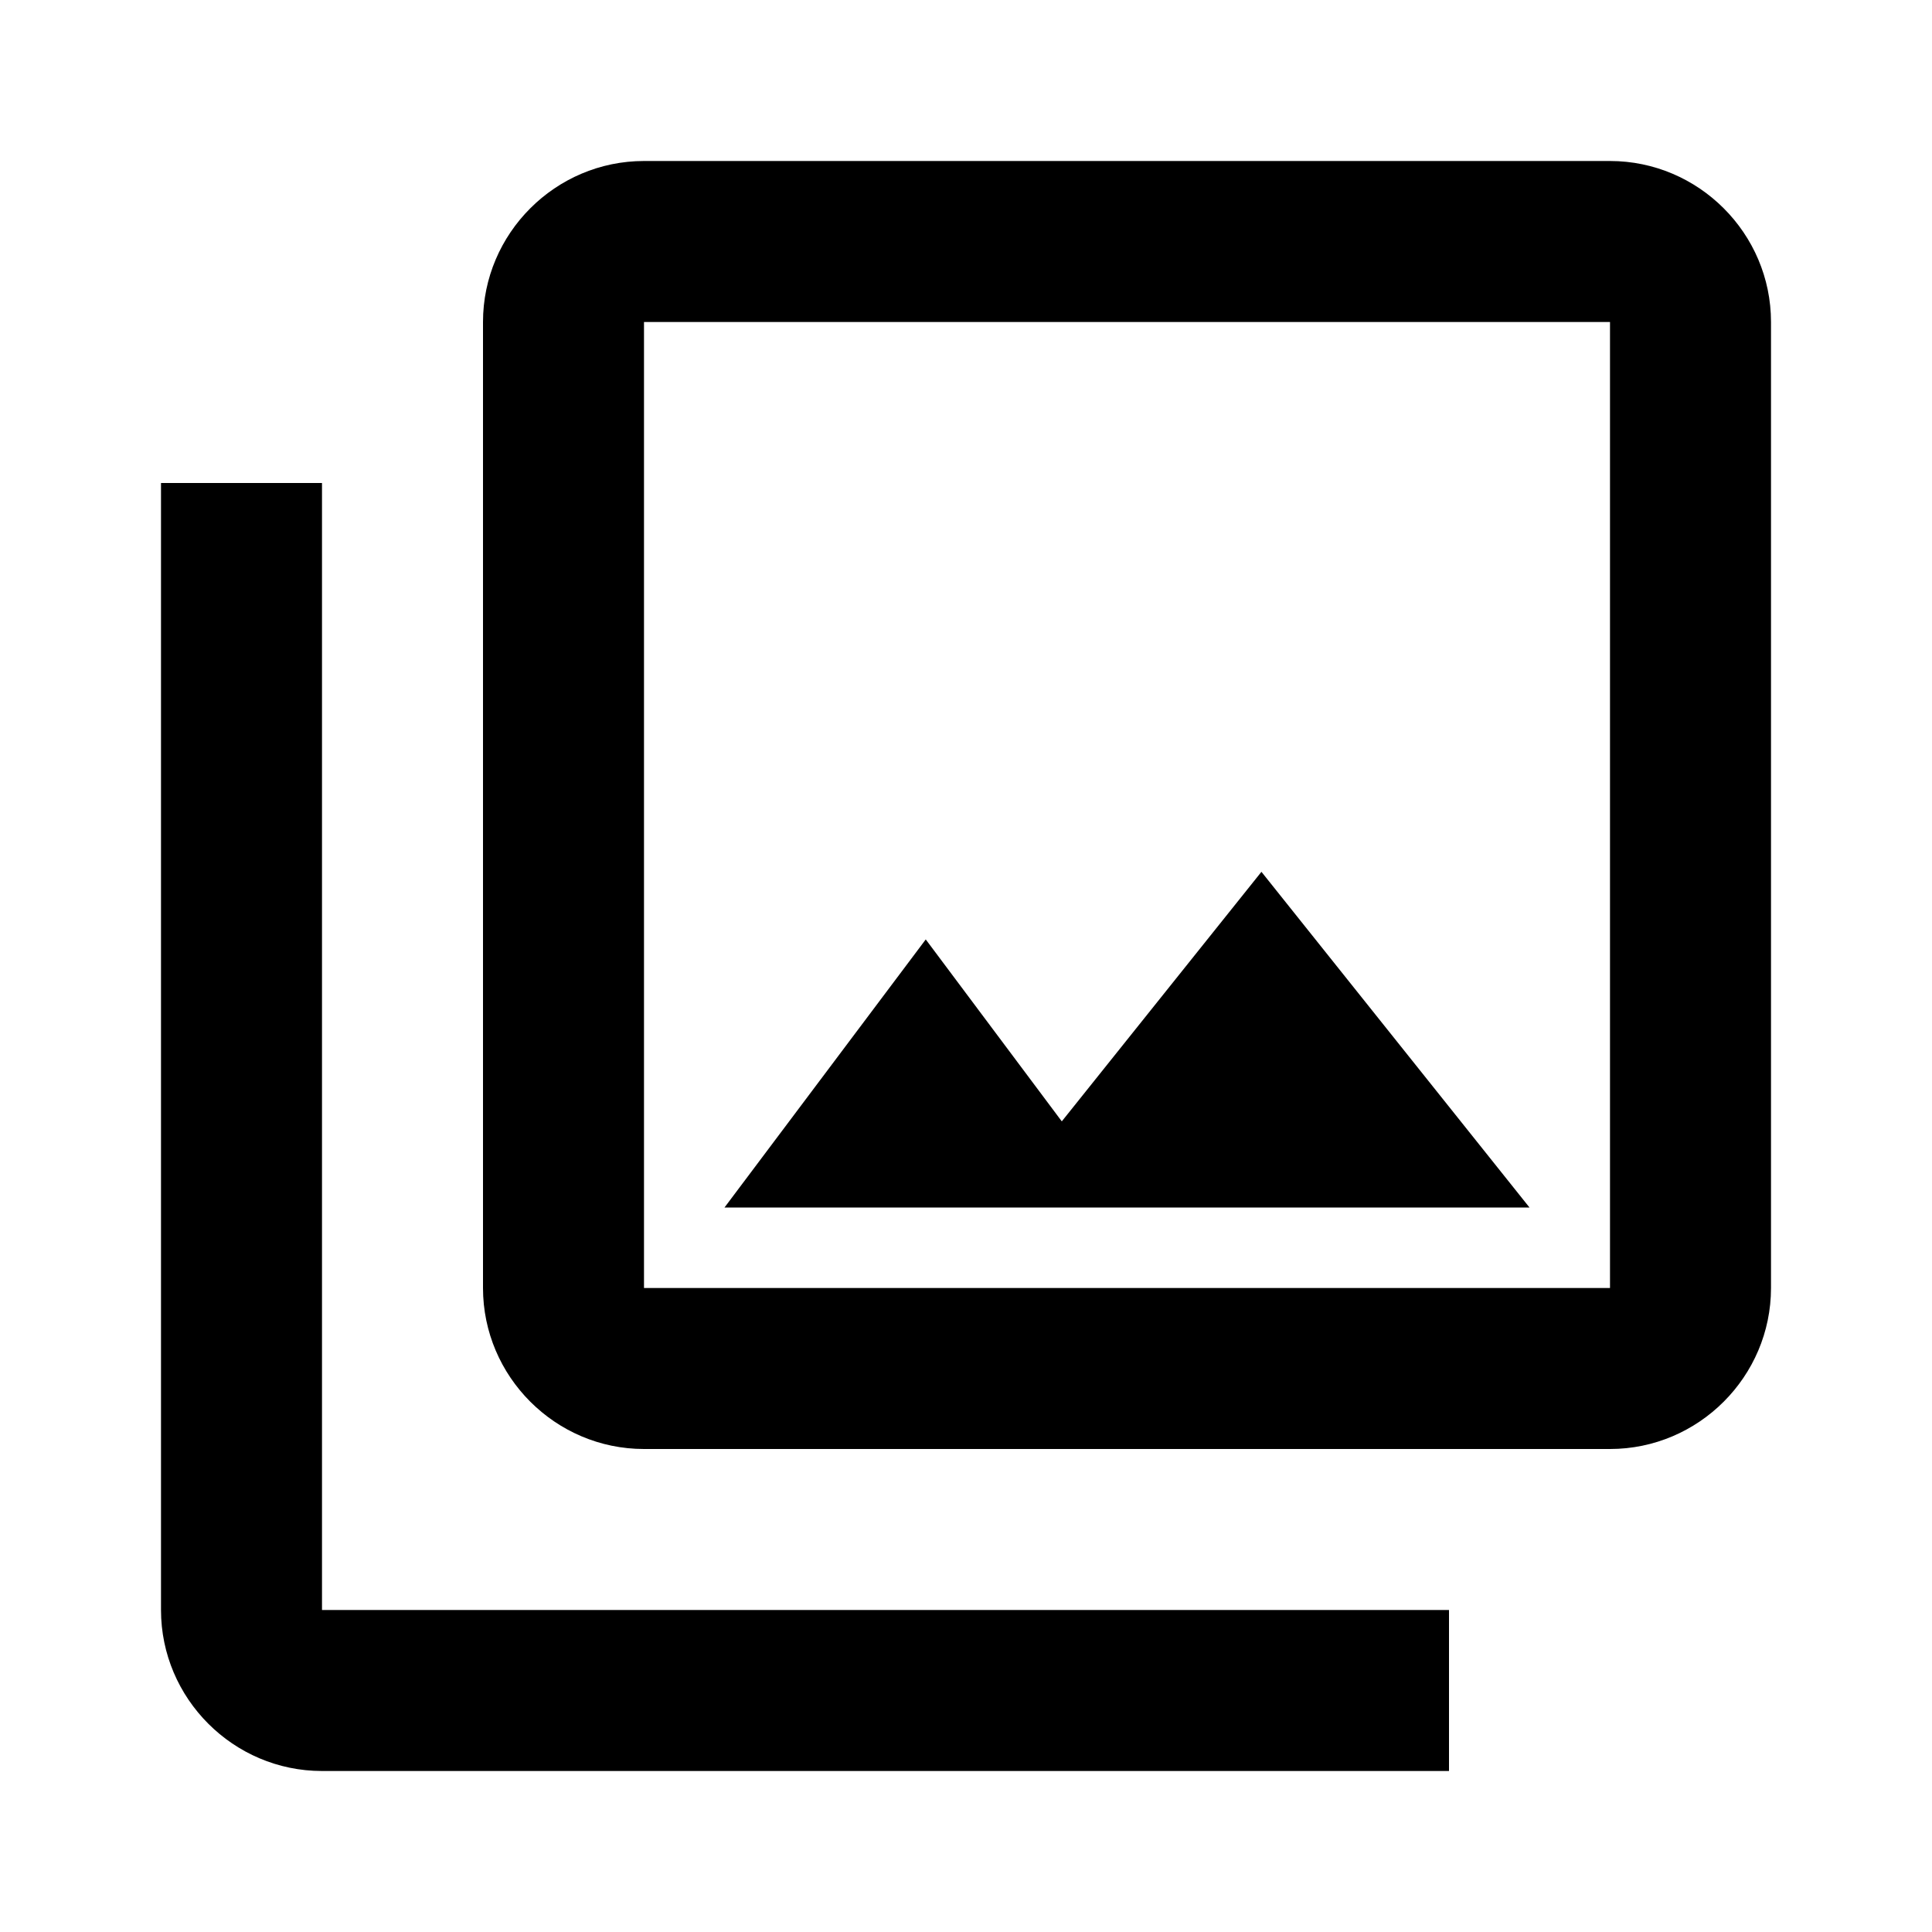
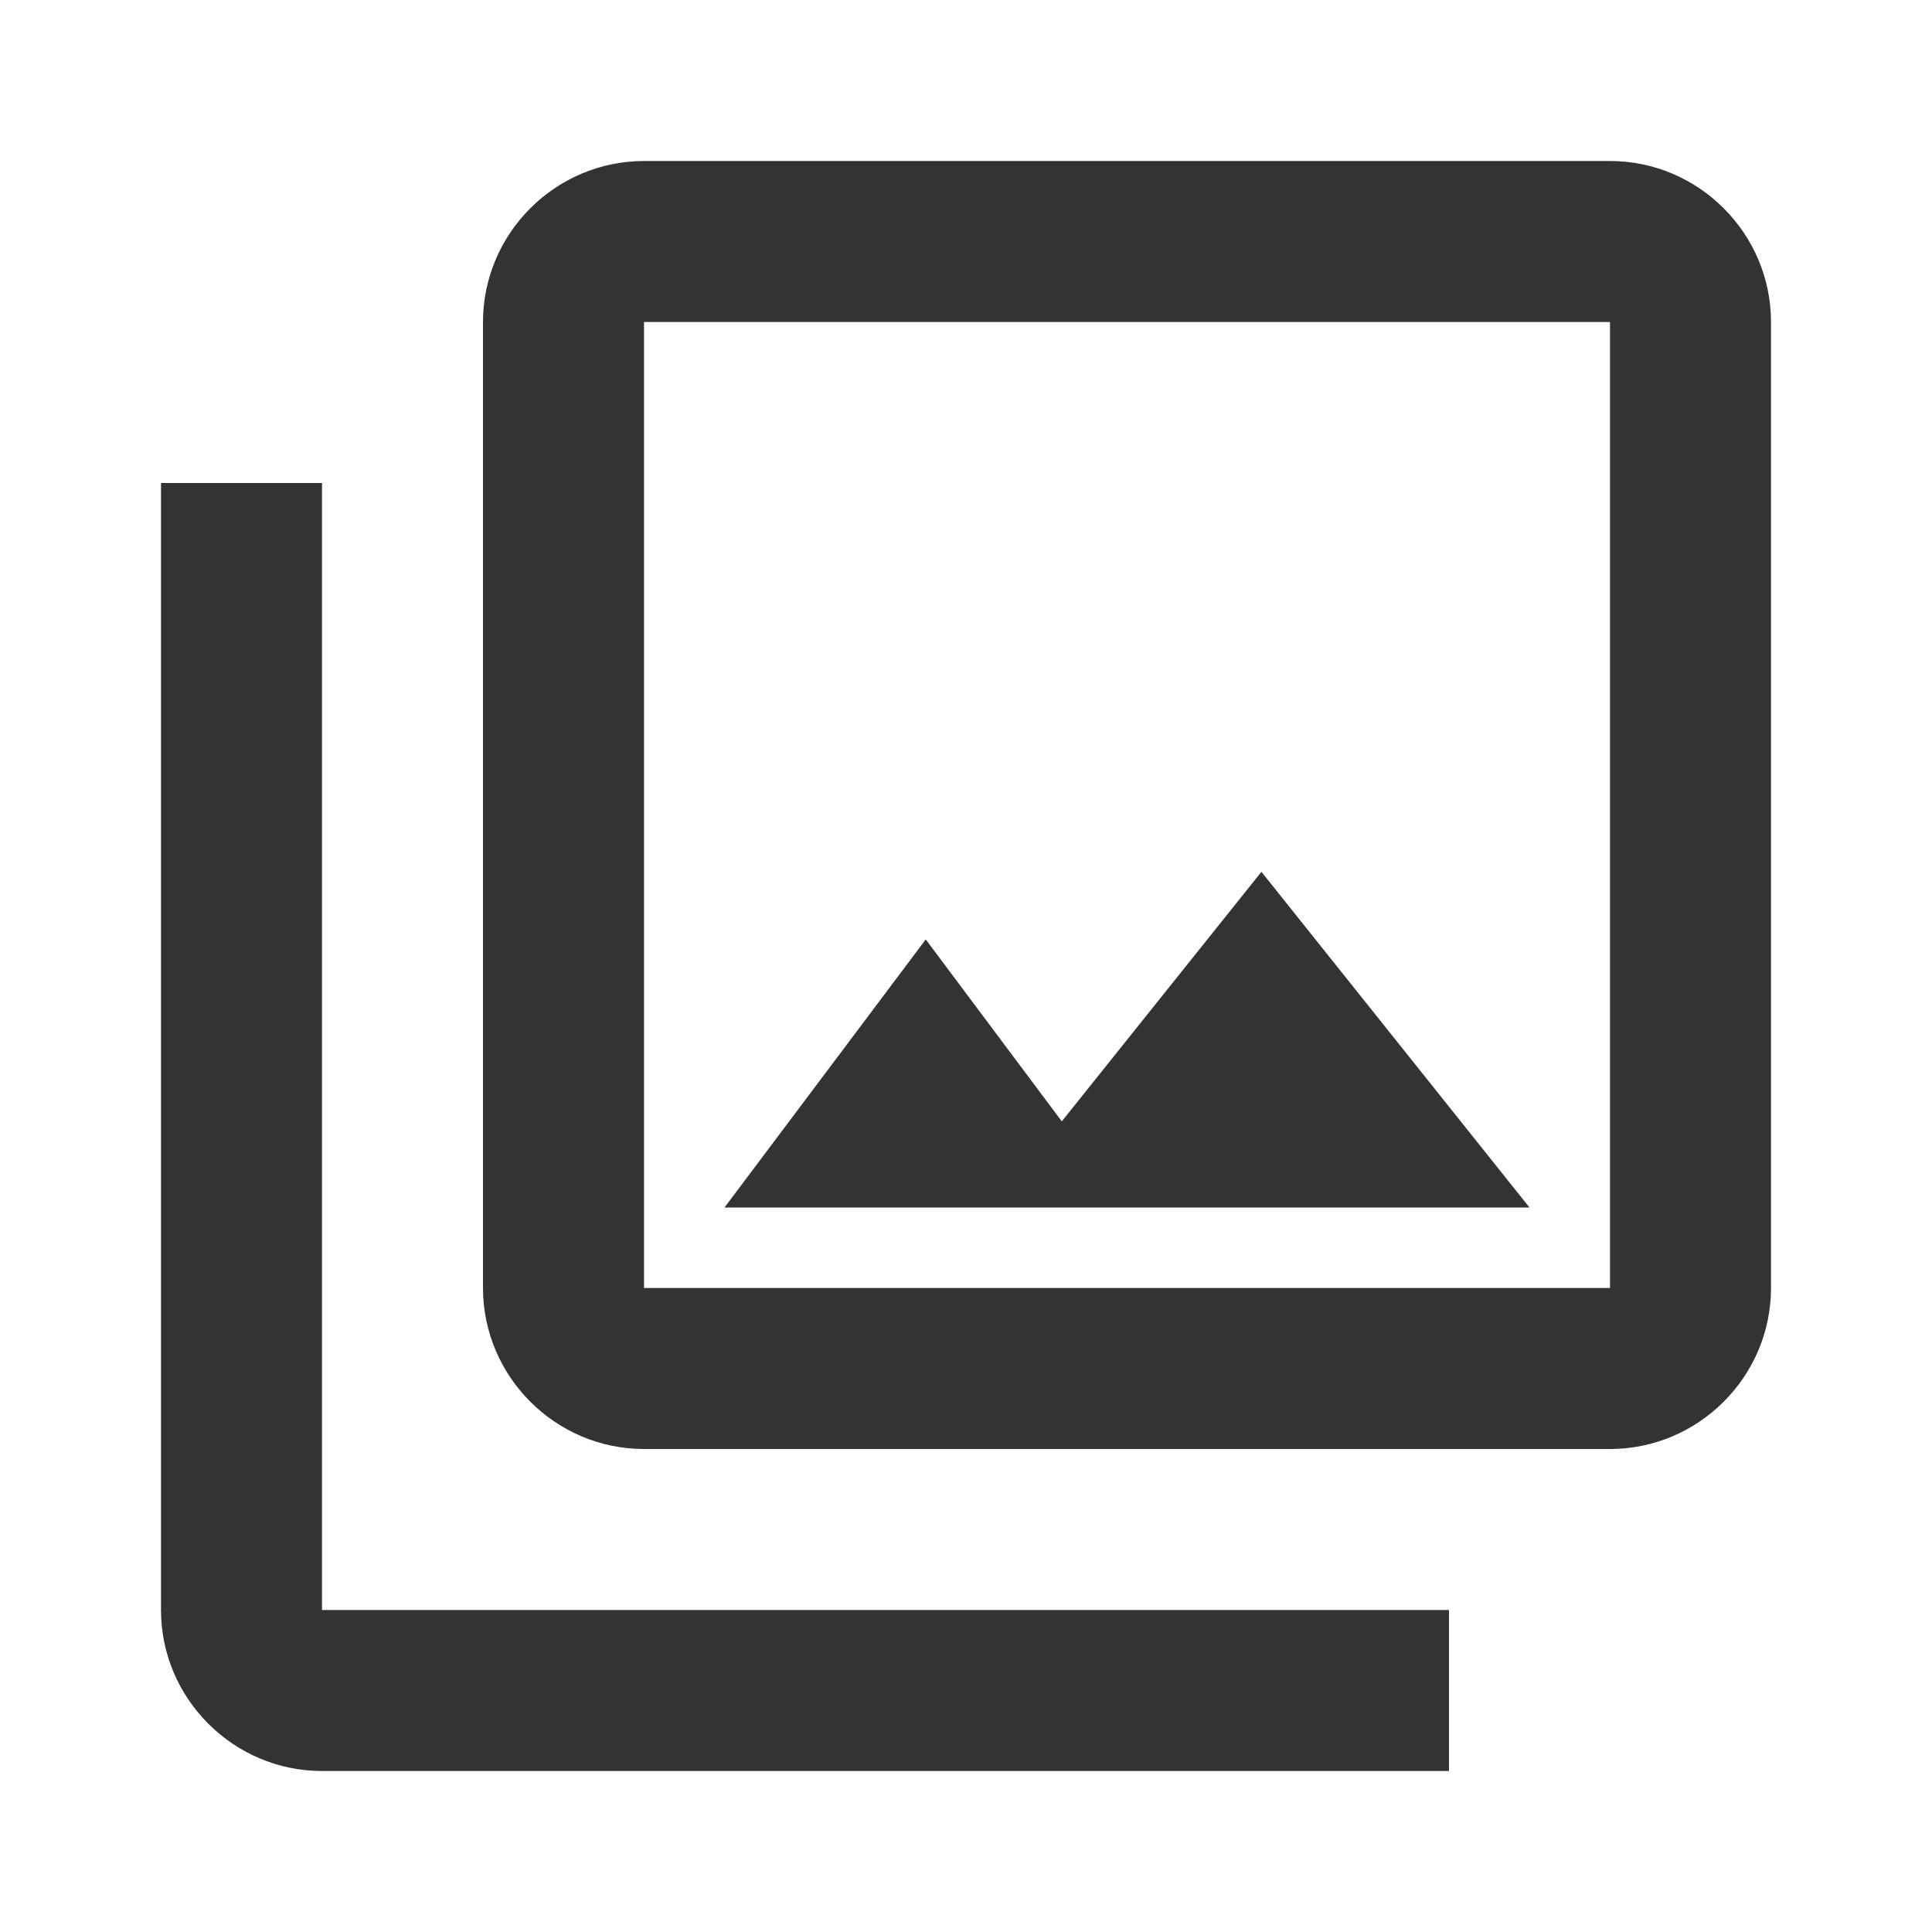
- <svg xmlns="http://www.w3.org/2000/svg" height="24px" viewBox="0 0 24 24" width="24px" fill="#000000">
+ <svg xmlns="http://www.w3.org/2000/svg" height="24px" viewBox="0 0 24 24" width="24px" fill="#333">
  <path d="M0 0h24v24H0V0z" fill="none" />
  <path d="M20 4v12H8V4h12m0-2H8c-1.1 0-2 .9-2 2v12c0 1.1.9 2 2 2h12c1.1 0 2-.9 2-2V4c0-1.1-.9-2-2-2zm-8.5 9.67l1.69 2.26 2.48-3.1L19 15H9zM2 6v14c0 1.1.9 2 2 2h14v-2H4V6H2z" />
</svg>
